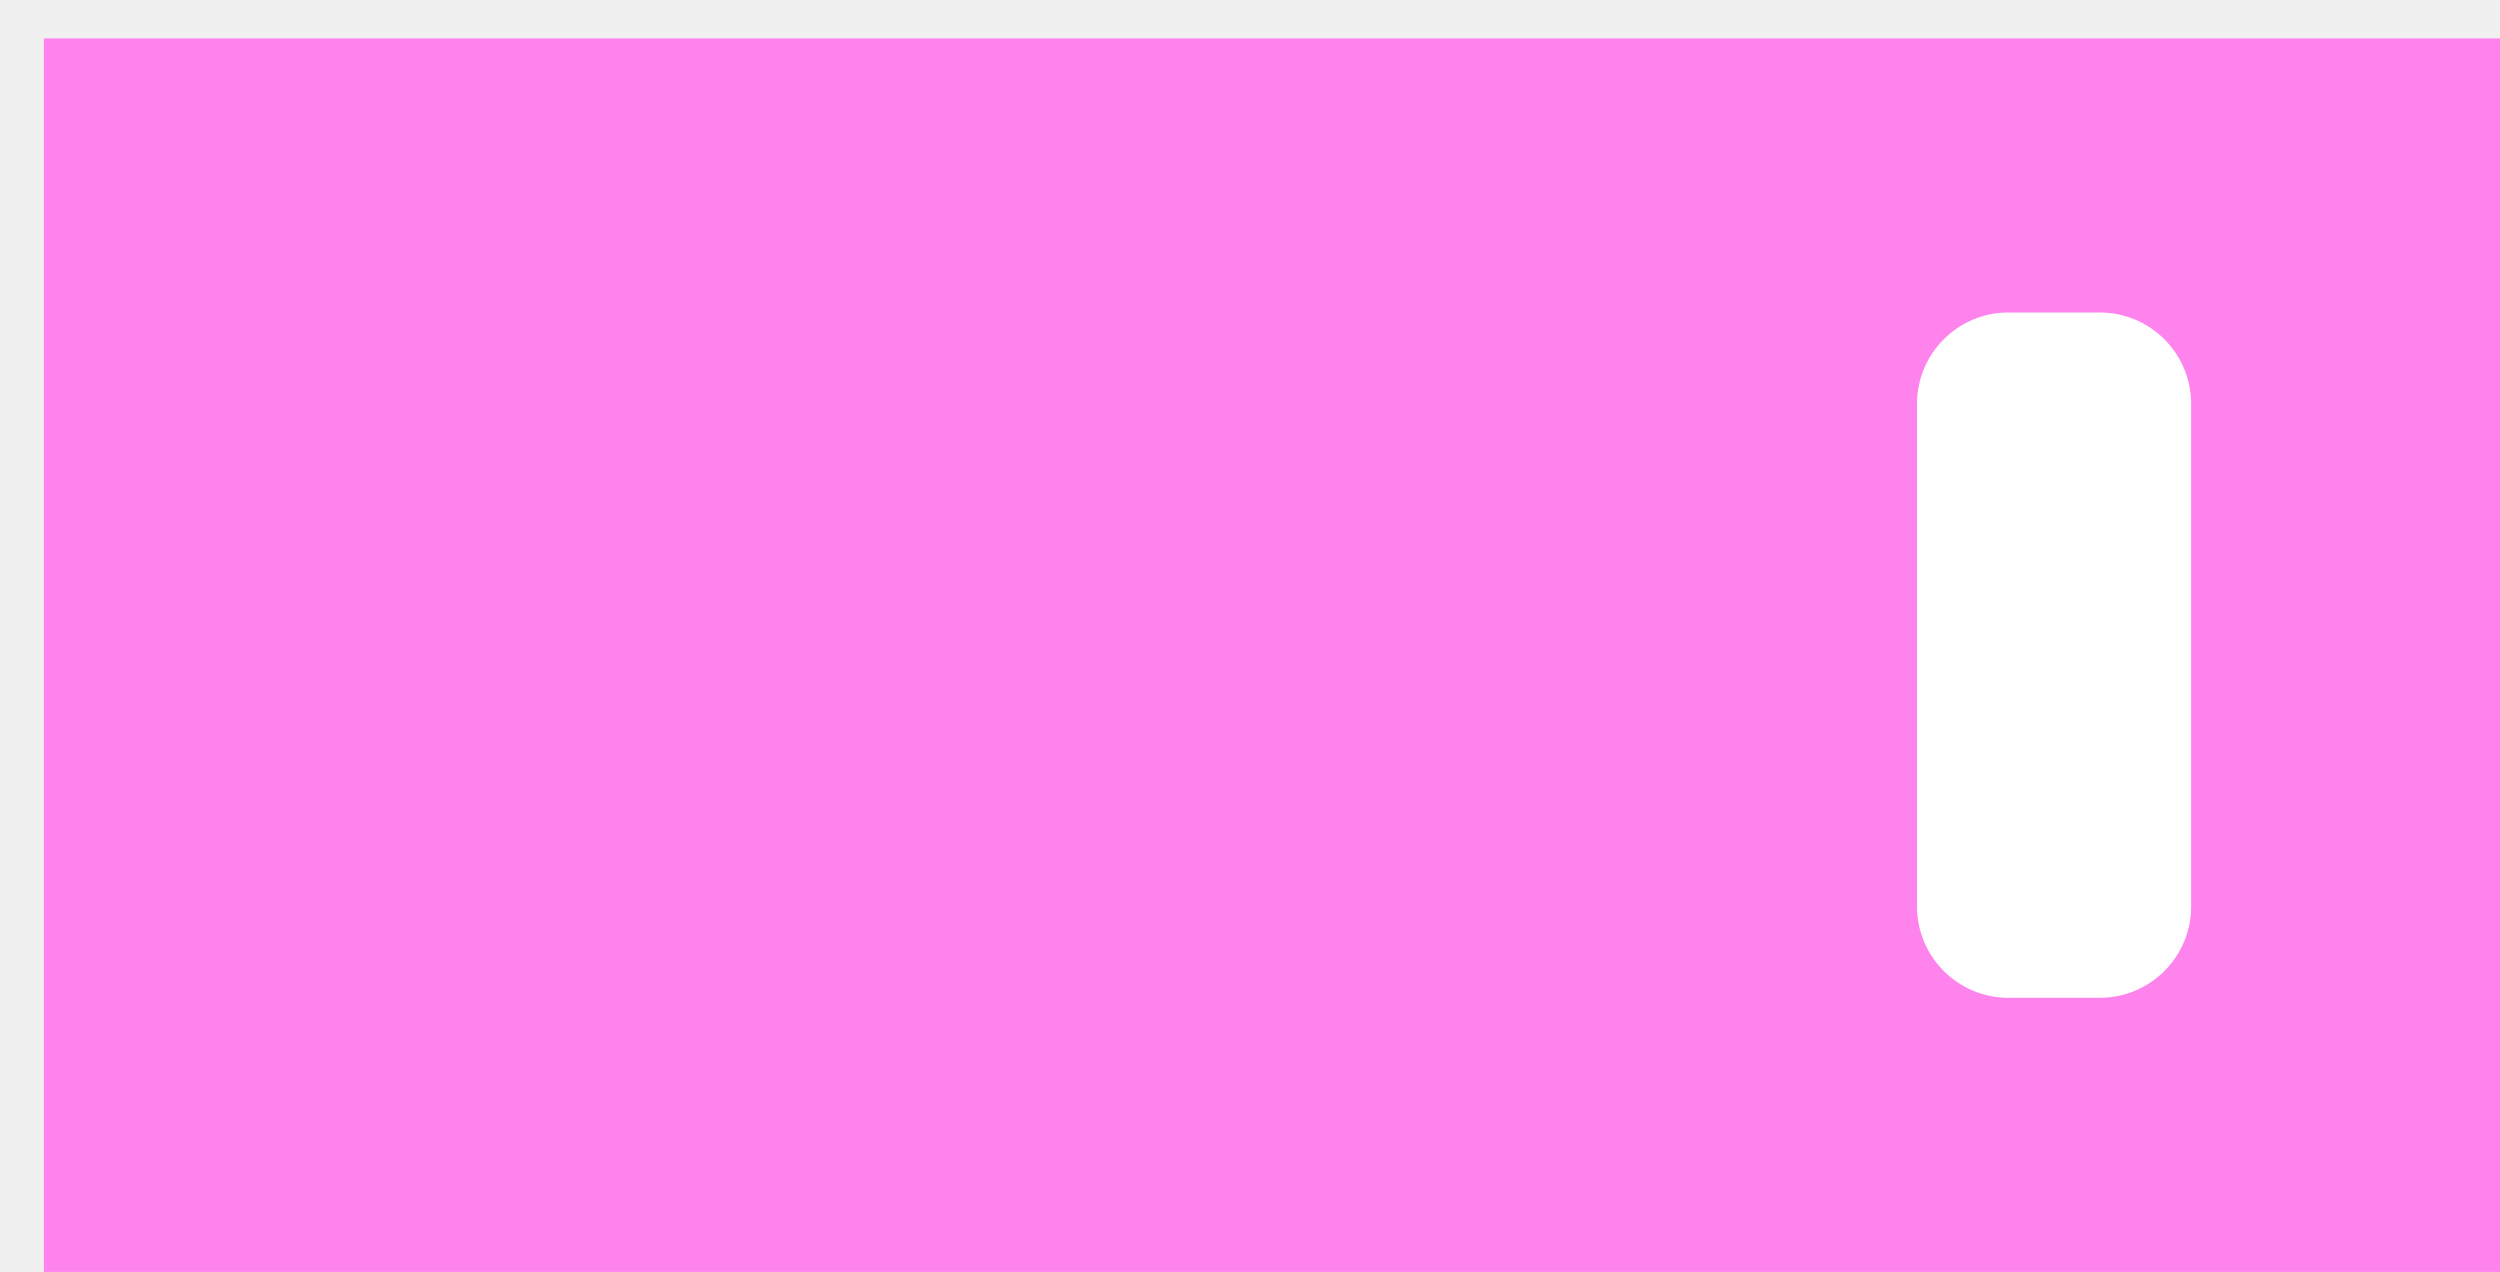
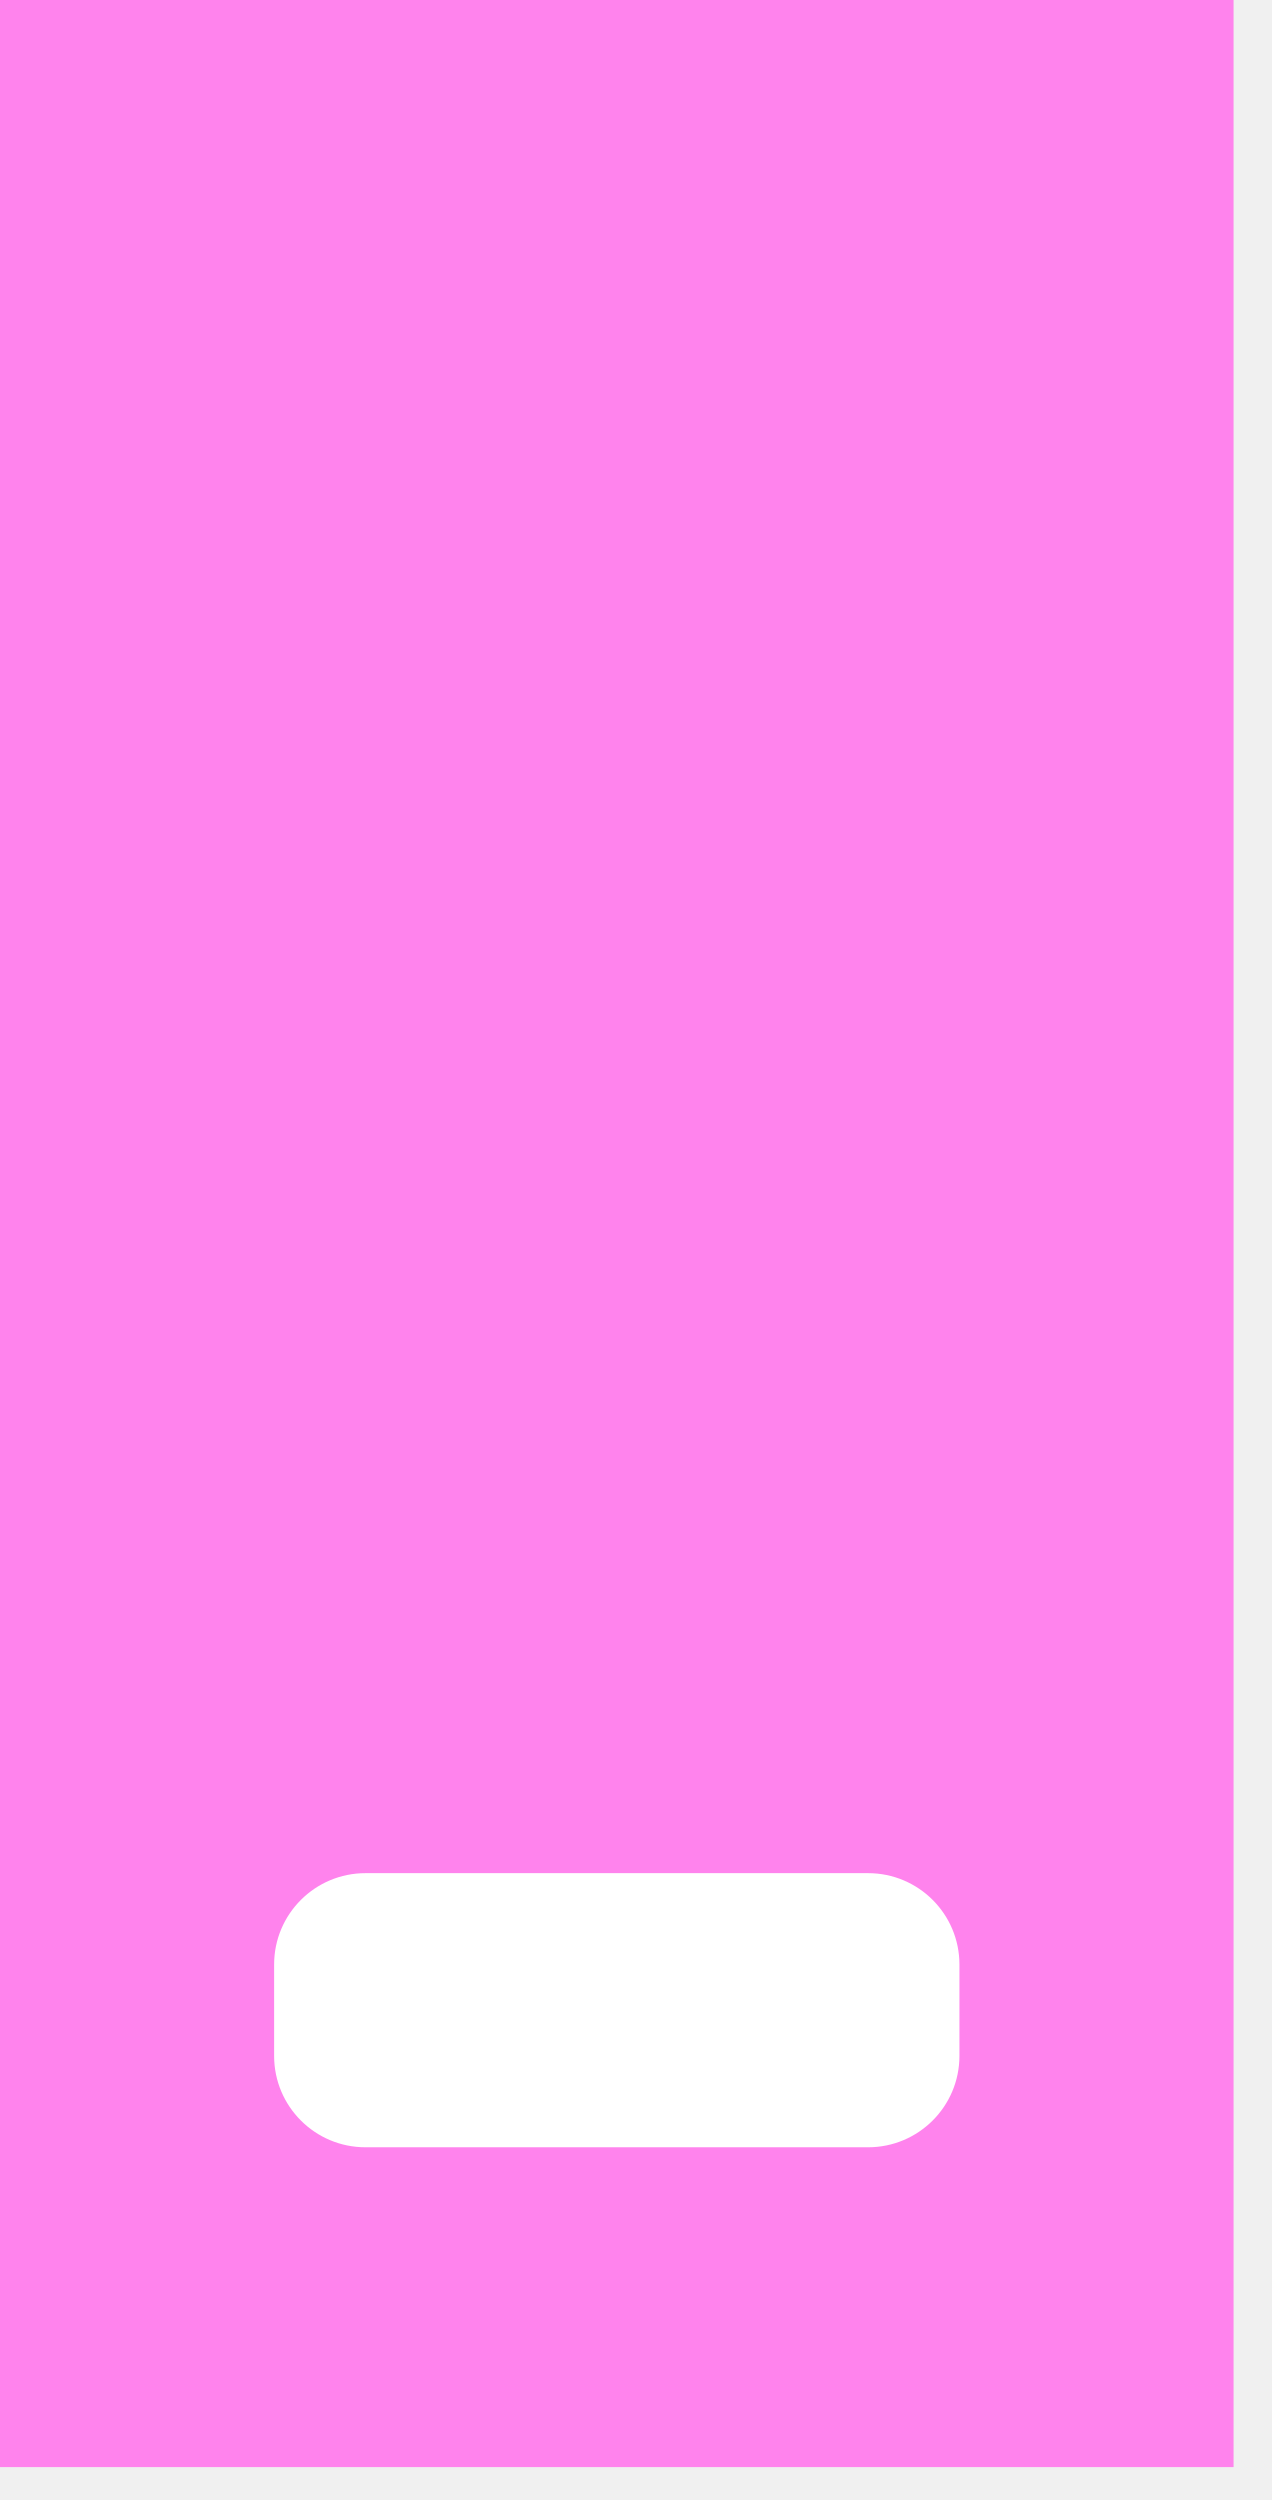
- <svg xmlns="http://www.w3.org/2000/svg" width="57" height="29" viewBox="0 0 57 29" fill="none">
-   <g clip-path="url(#clip0_760_16)">
-     <path fill-rule="evenodd" clip-rule="evenodd" d="M1 29L1 0.875L57.25 0.875L57.25 29L1 29Z" fill="#FF83ED" />
-     <path d="M43.708 9.208L43.708 20.667C43.708 21.817 44.641 22.75 45.791 22.75L47.875 22.75C49.025 22.75 49.958 21.817 49.958 20.667L49.958 9.208C49.958 8.058 49.025 7.125 47.875 7.125L45.791 7.125C44.641 7.125 43.708 8.058 43.708 9.208Z" fill="white" />
+ <svg xmlns="http://www.w3.org/2000/svg" width="29" height="57" viewBox="0 0 29 57">
+   <g fill="none" fill-rule="evenodd">
+     <path fill="#FF83ED" d="M0 0h28.125v56.25H0z" />
+     <rect width="15.625" height="6.25" x="6.25" y="42.708" fill="#FFF" rx="2.083" />
  </g>
-   <defs>
-     <clipPath id="clip0_760_16">
-       <rect width="57" height="29" fill="white" transform="translate(57 29) rotate(-180)" />
-     </clipPath>
-   </defs>
</svg>
